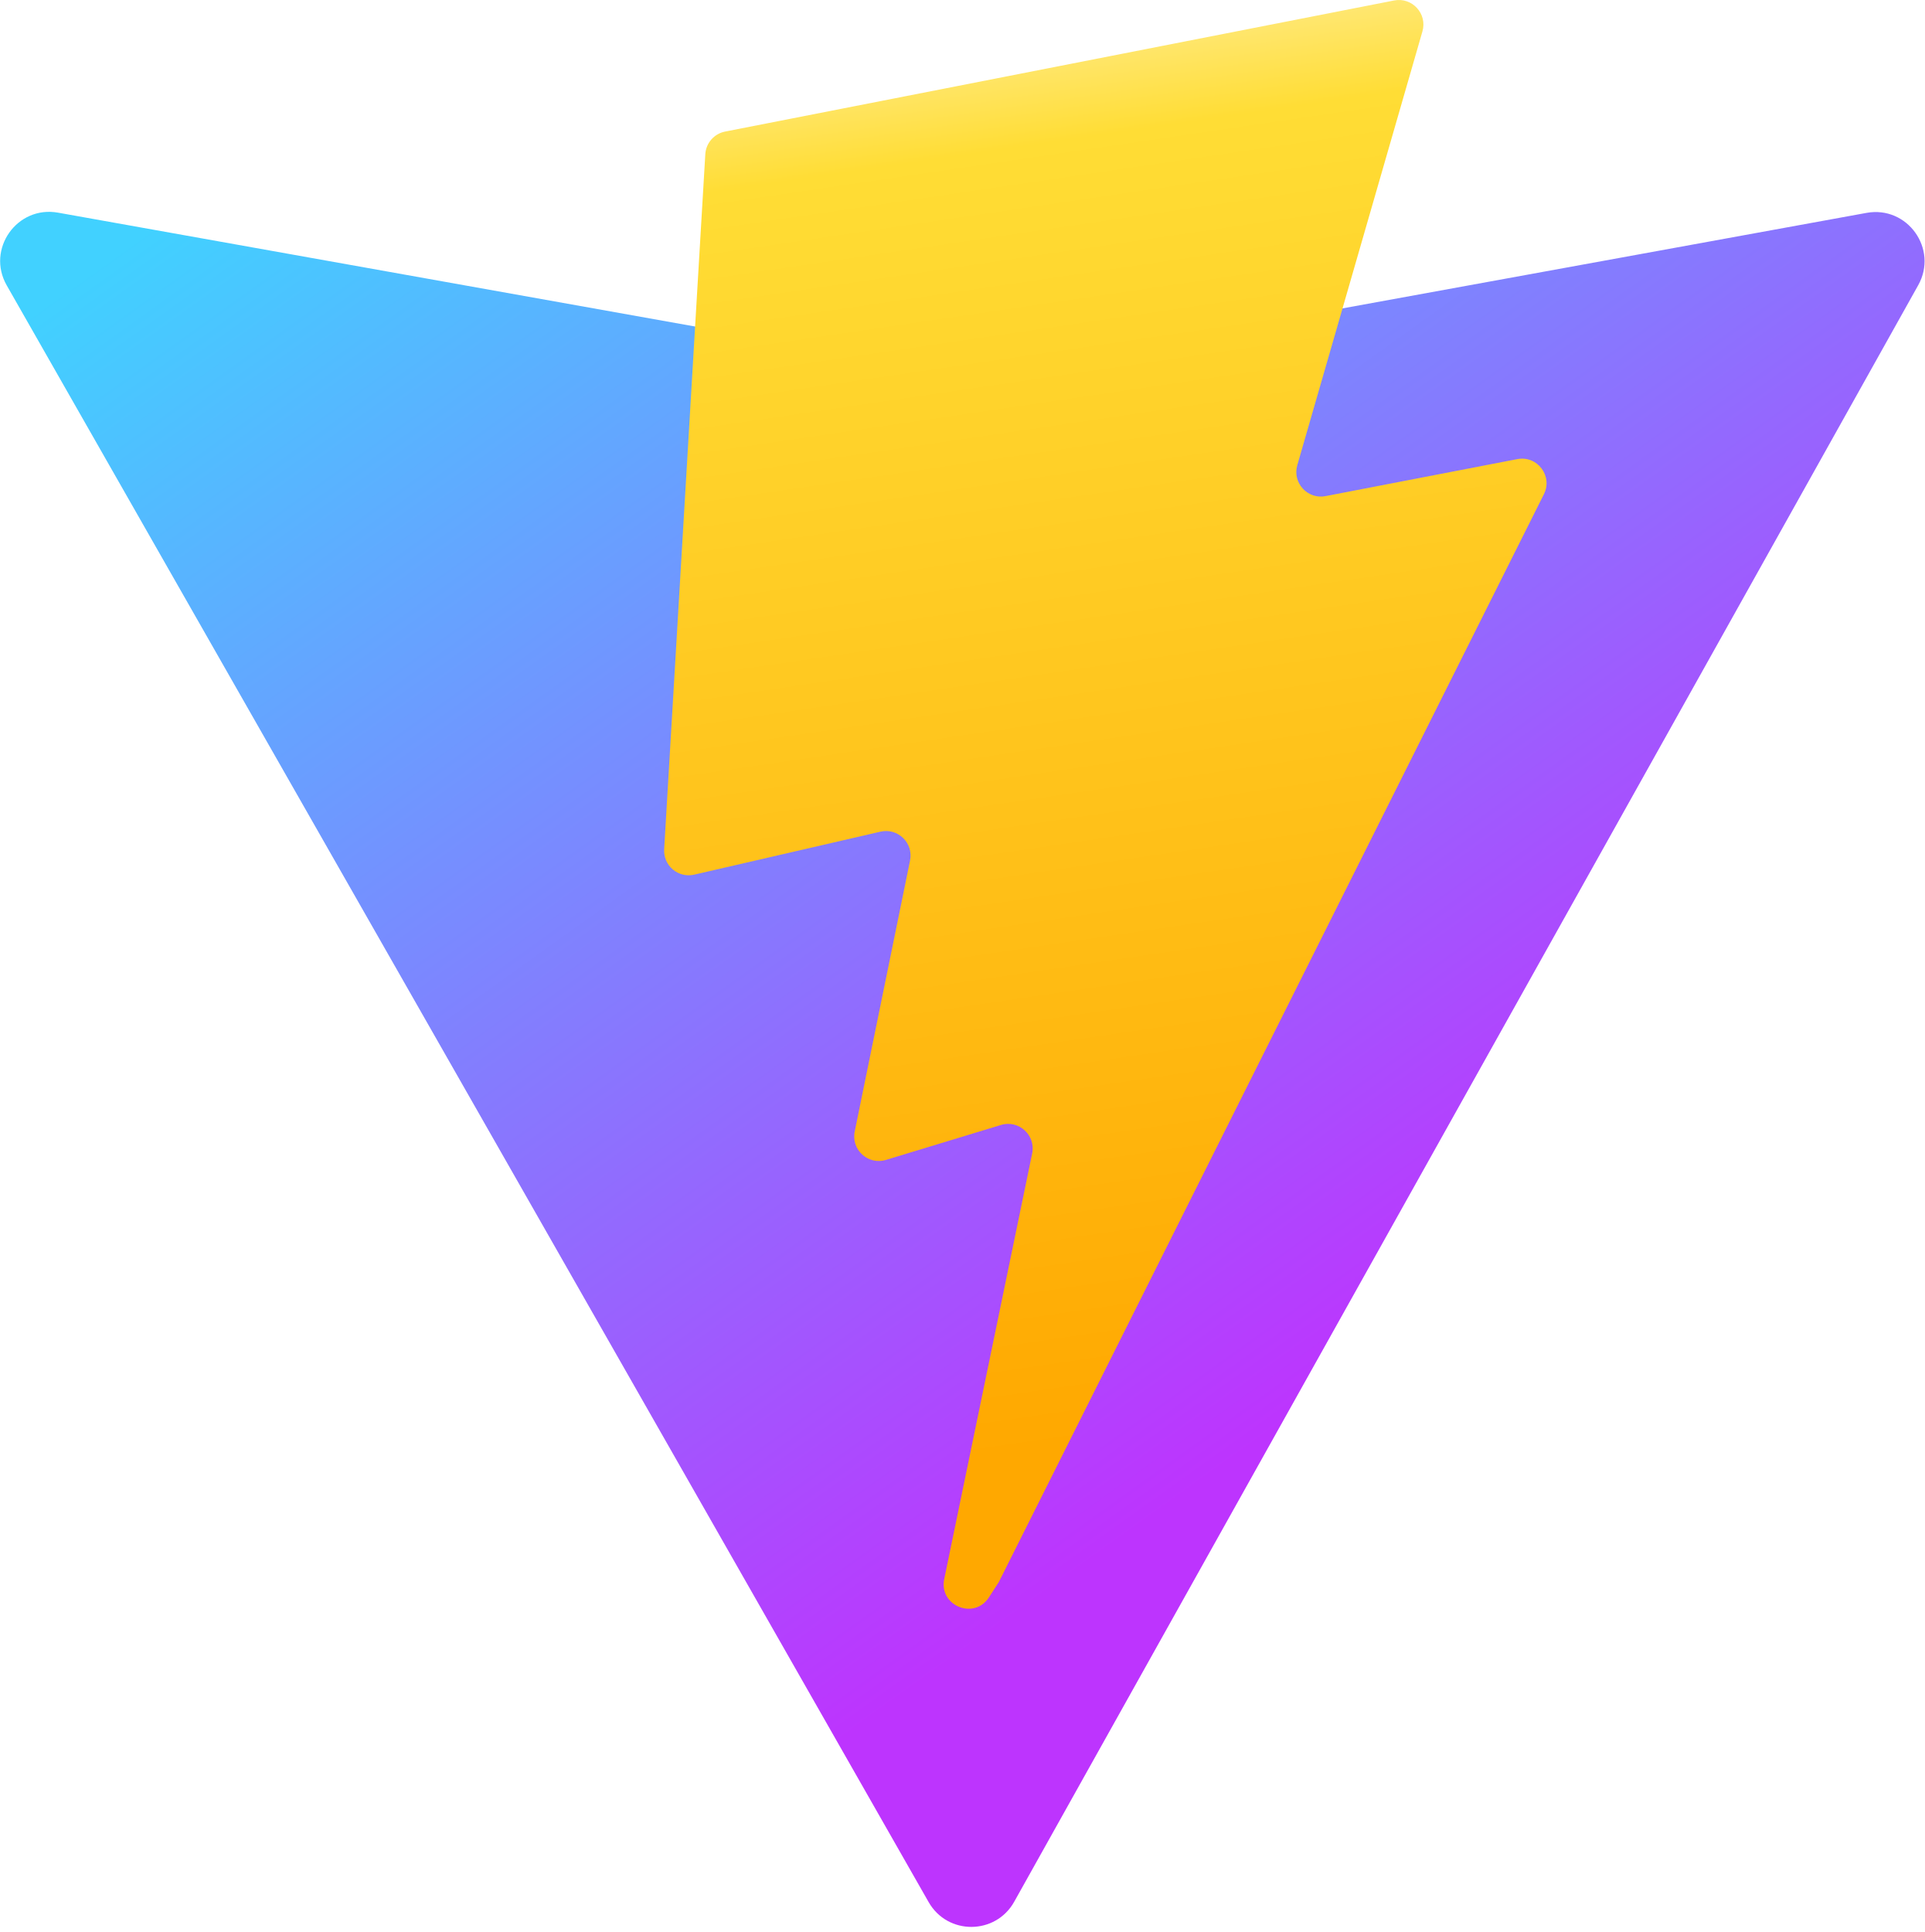
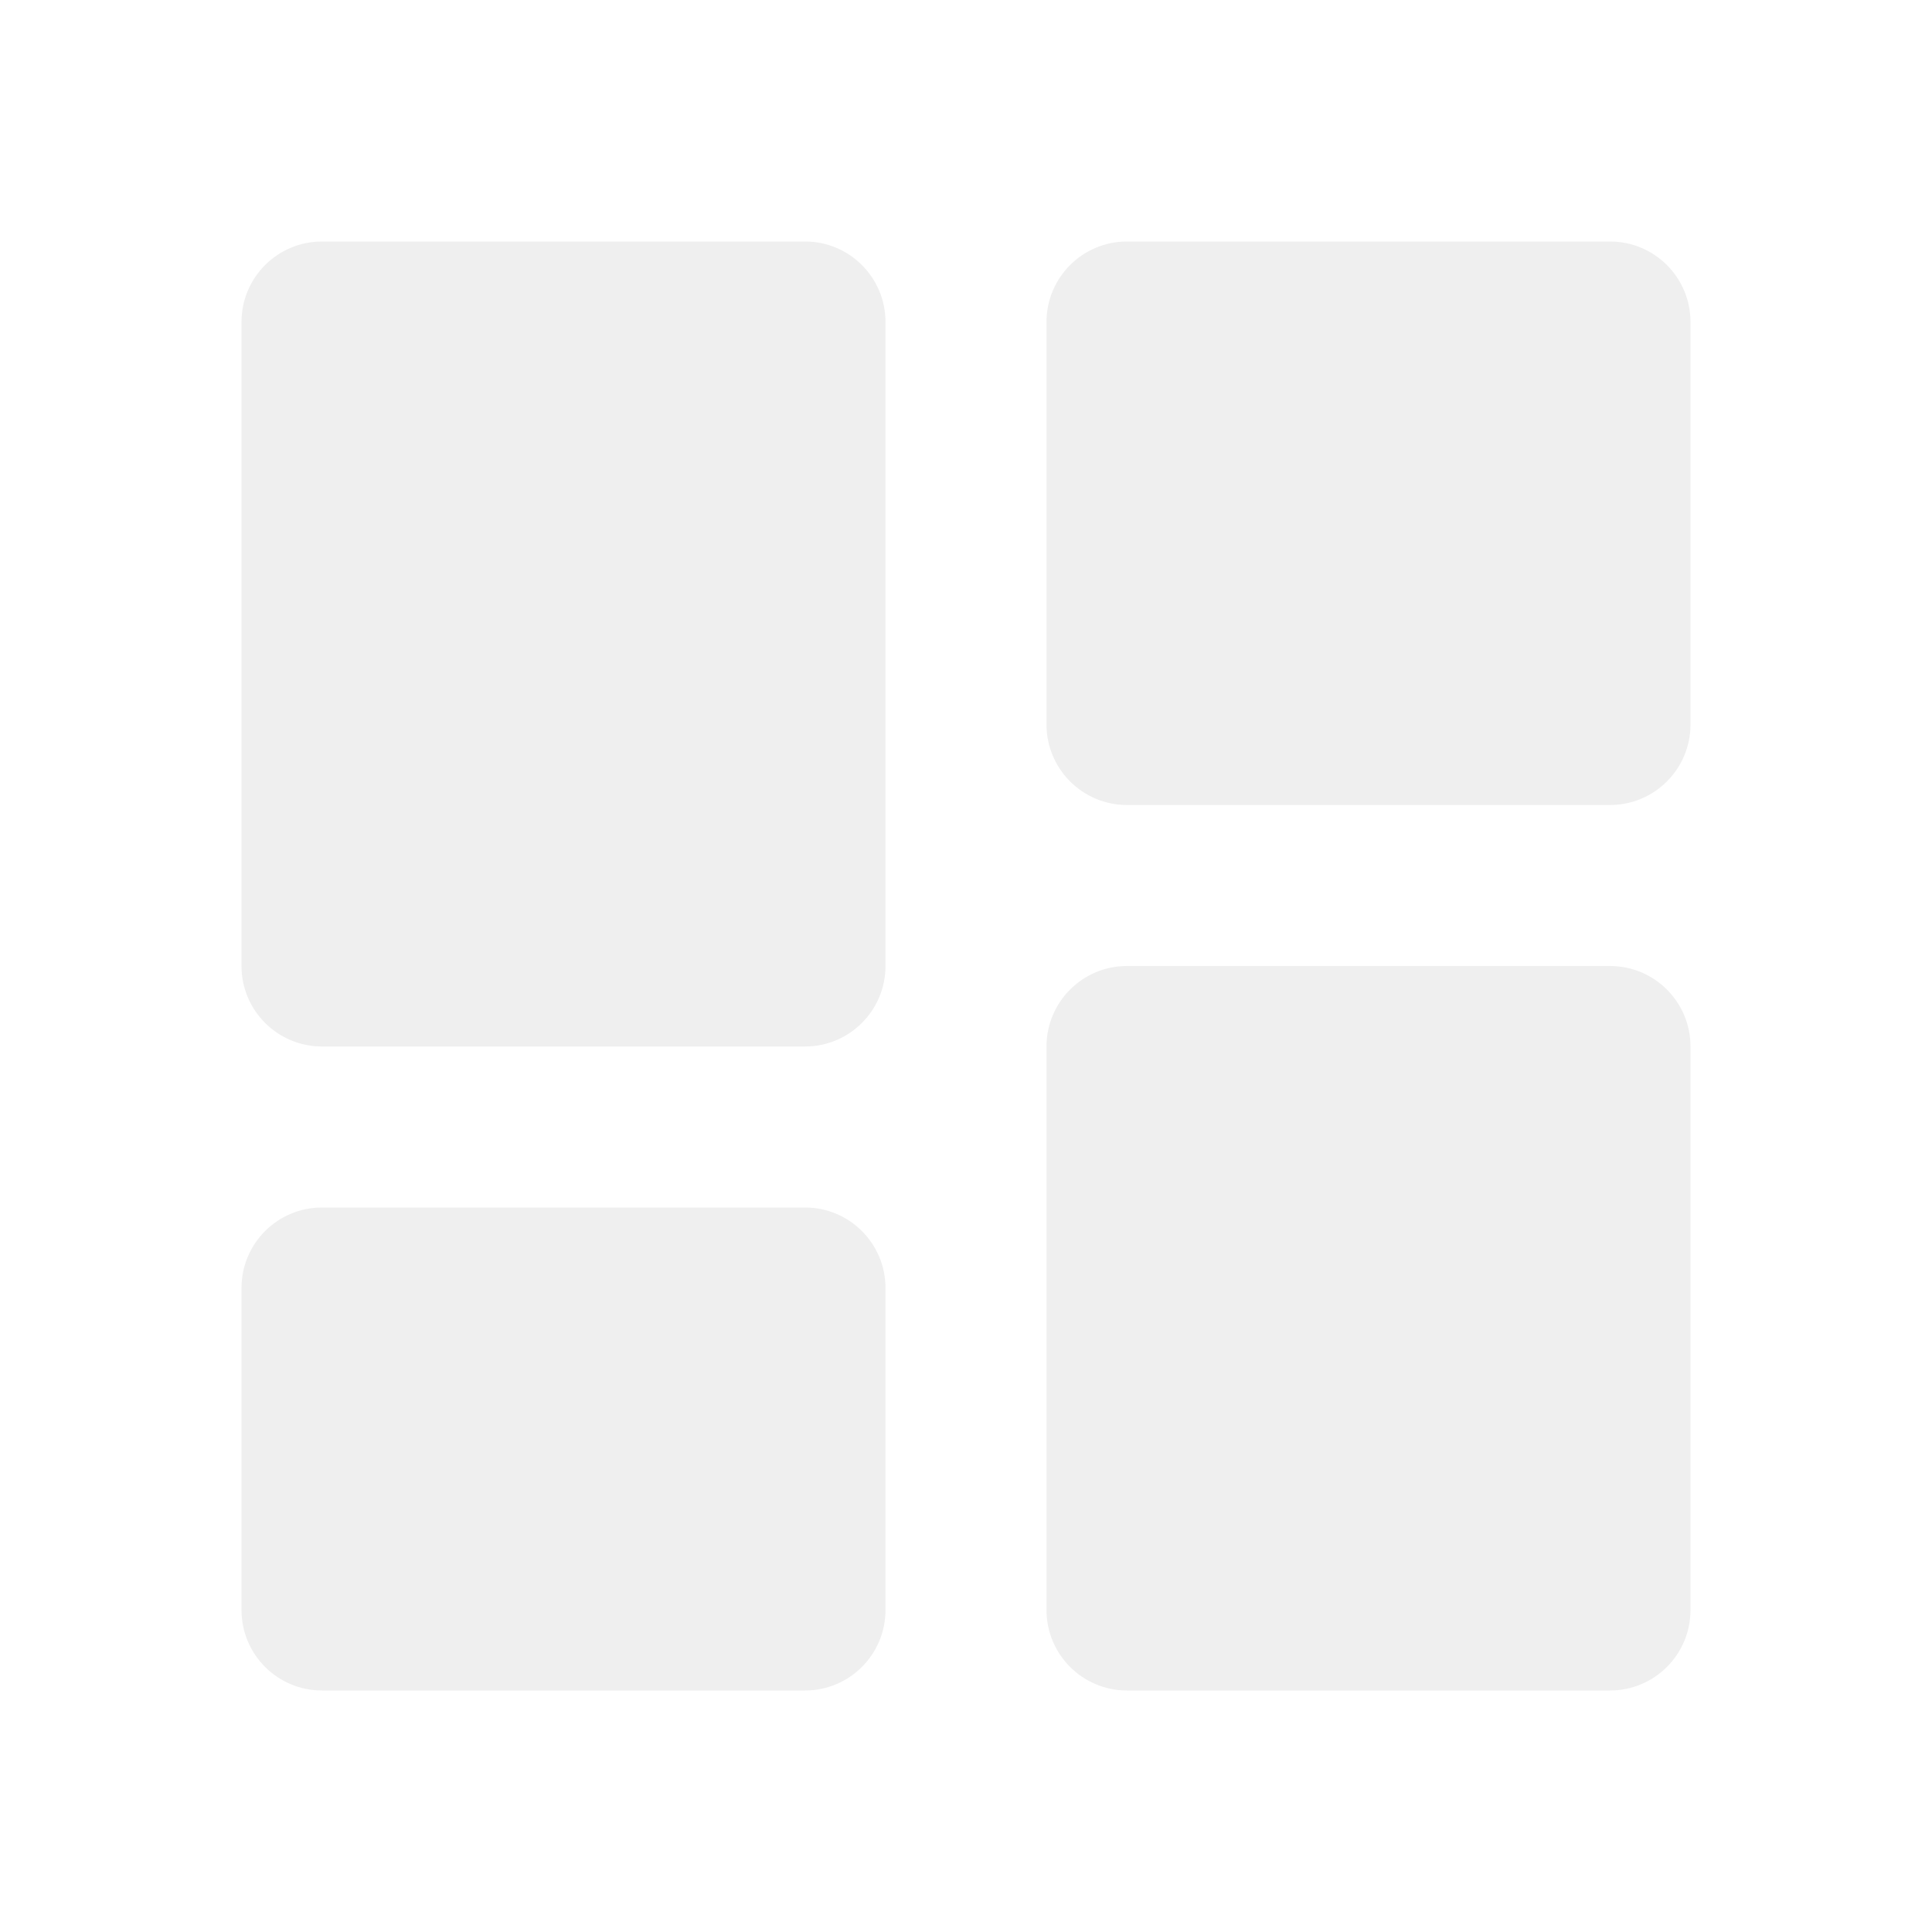
- <svg xmlns="http://www.w3.org/2000/svg" aria-hidden="true" role="img" class="iconify iconify--logos" width="31.88" height="32" preserveAspectRatio="xMidYMid meet" viewBox="0 0 256 257">
-   <defs>
-     <linearGradient id="IconifyId1813088fe1fbc01fb466" x1="-.828%" x2="57.636%" y1="7.652%" y2="78.411%">
-       <stop offset="0%" stop-color="#41D1FF" />
-       <stop offset="100%" stop-color="#BD34FE" />
-     </linearGradient>
-     <linearGradient id="IconifyId1813088fe1fbc01fb467" x1="43.376%" x2="50.316%" y1="2.242%" y2="89.03%">
-       <stop offset="0%" stop-color="#FFEA83" />
-       <stop offset="8.333%" stop-color="#FFDD35" />
-       <stop offset="100%" stop-color="#FFA800" />
-     </linearGradient>
-   </defs>
-   <path fill="url(#IconifyId1813088fe1fbc01fb466)" d="M255.153 37.938L134.897 252.976c-2.483 4.44-8.862 4.466-11.382.048L.875 37.958c-2.746-4.814 1.371-10.646 6.827-9.67l120.385 21.517a6.537 6.537 0 0 0 2.322-.004l117.867-21.483c5.438-.991 9.574 4.796 6.877 9.62Z" />
-   <path fill="url(#IconifyId1813088fe1fbc01fb467)" d="M185.432.063L96.44 17.501a3.268 3.268 0 0 0-2.634 3.014l-5.474 92.456a3.268 3.268 0 0 0 3.997 3.378l24.777-5.718c2.318-.535 4.413 1.507 3.936 3.838l-7.361 36.047c-.495 2.426 1.782 4.5 4.151 3.78l15.304-4.649c2.372-.72 4.652 1.36 4.15 3.788l-11.698 56.621c-.732 3.542 3.979 5.473 5.943 2.437l1.313-2.028l72.516-144.72c1.215-2.423-.88-5.186-3.54-4.672l-25.505 4.922c-2.396.462-4.435-1.77-3.759-4.114l16.646-57.705c.677-2.35-1.37-4.583-3.769-4.113Z" />
+ <svg xmlns="http://www.w3.org/2000/svg" width="24" height="24" viewBox="0 0 24 24" style="fill: #efefef;transform: ;msFilter:;">
+   <path d="M4 13h6a1 1 0 0 0 1-1V4a1 1 0 0 0-1-1H4a1 1 0 0 0-1 1v8a1 1 0 0 0 1 1zm-1 7a1 1 0 0 0 1 1h6a1 1 0 0 0 1-1v-4a1 1 0 0 0-1-1H4a1 1 0 0 0-1 1v4zm10 0a1 1 0 0 0 1 1h6a1 1 0 0 0 1-1v-7a1 1 0 0 0-1-1h-6a1 1 0 0 0-1 1v7zm1-10h6a1 1 0 0 0 1-1V4a1 1 0 0 0-1-1h-6a1 1 0 0 0-1 1v5a1 1 0 0 0 1 1z" />
</svg>
